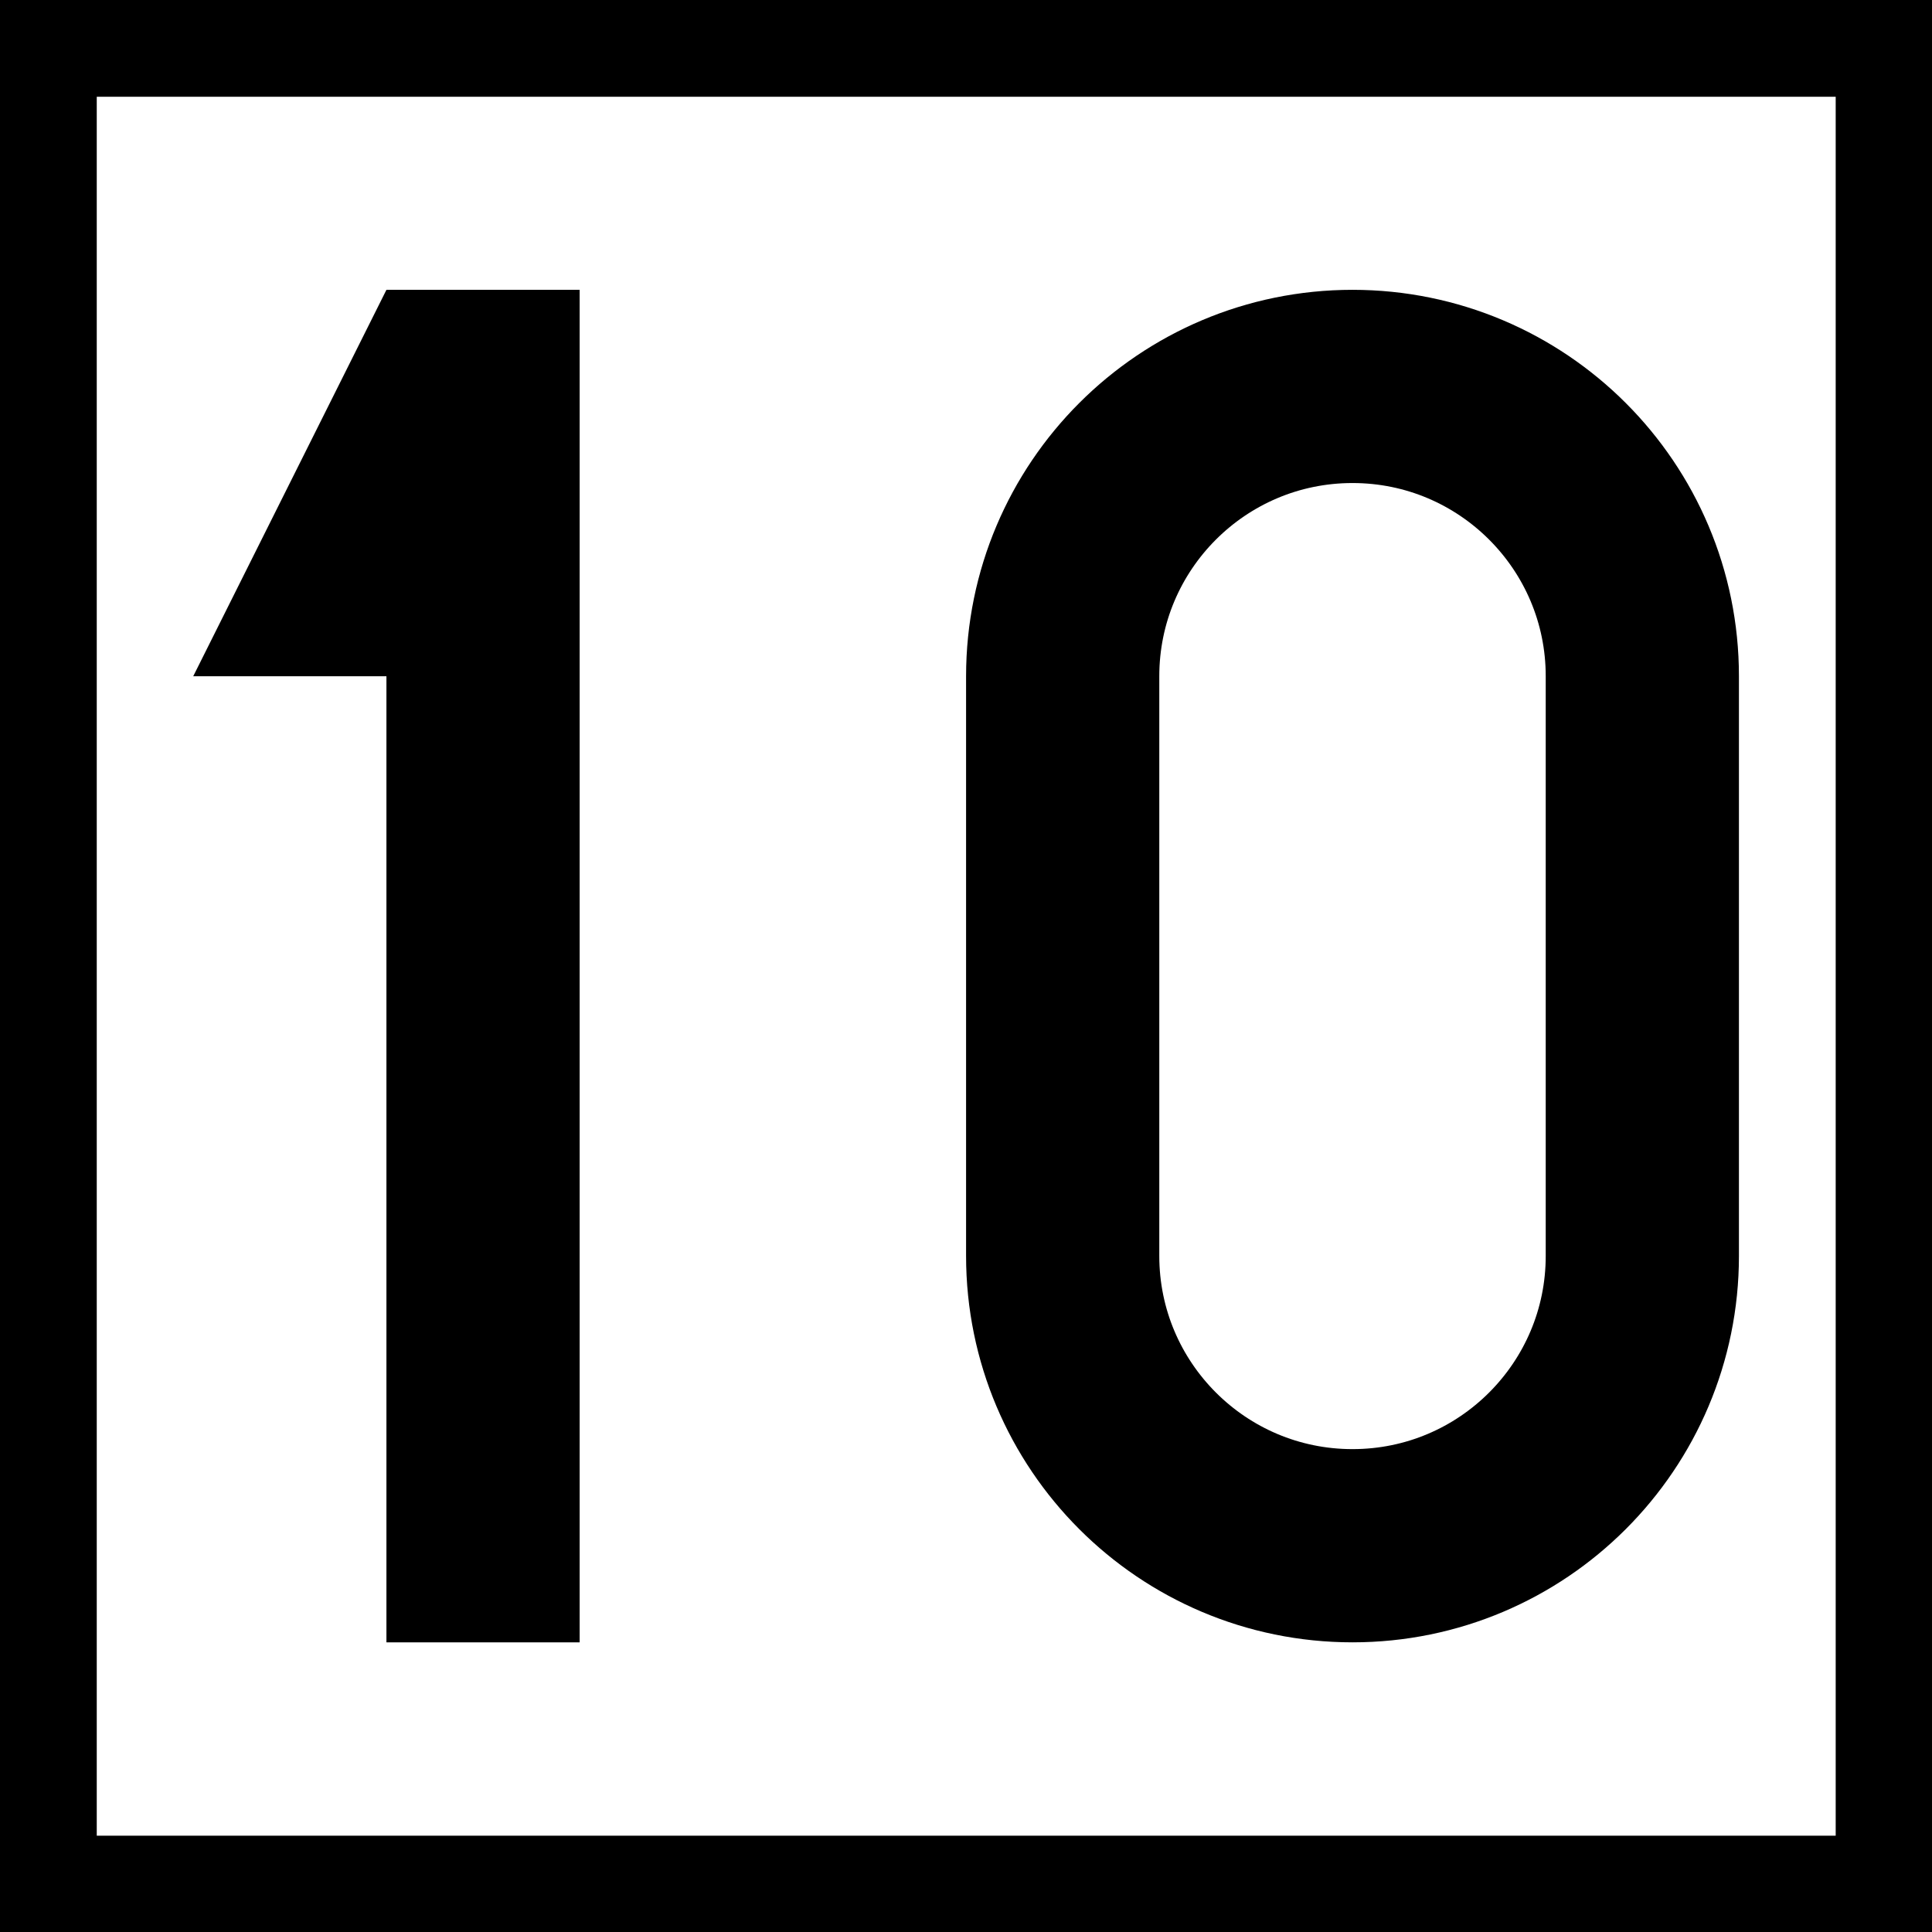
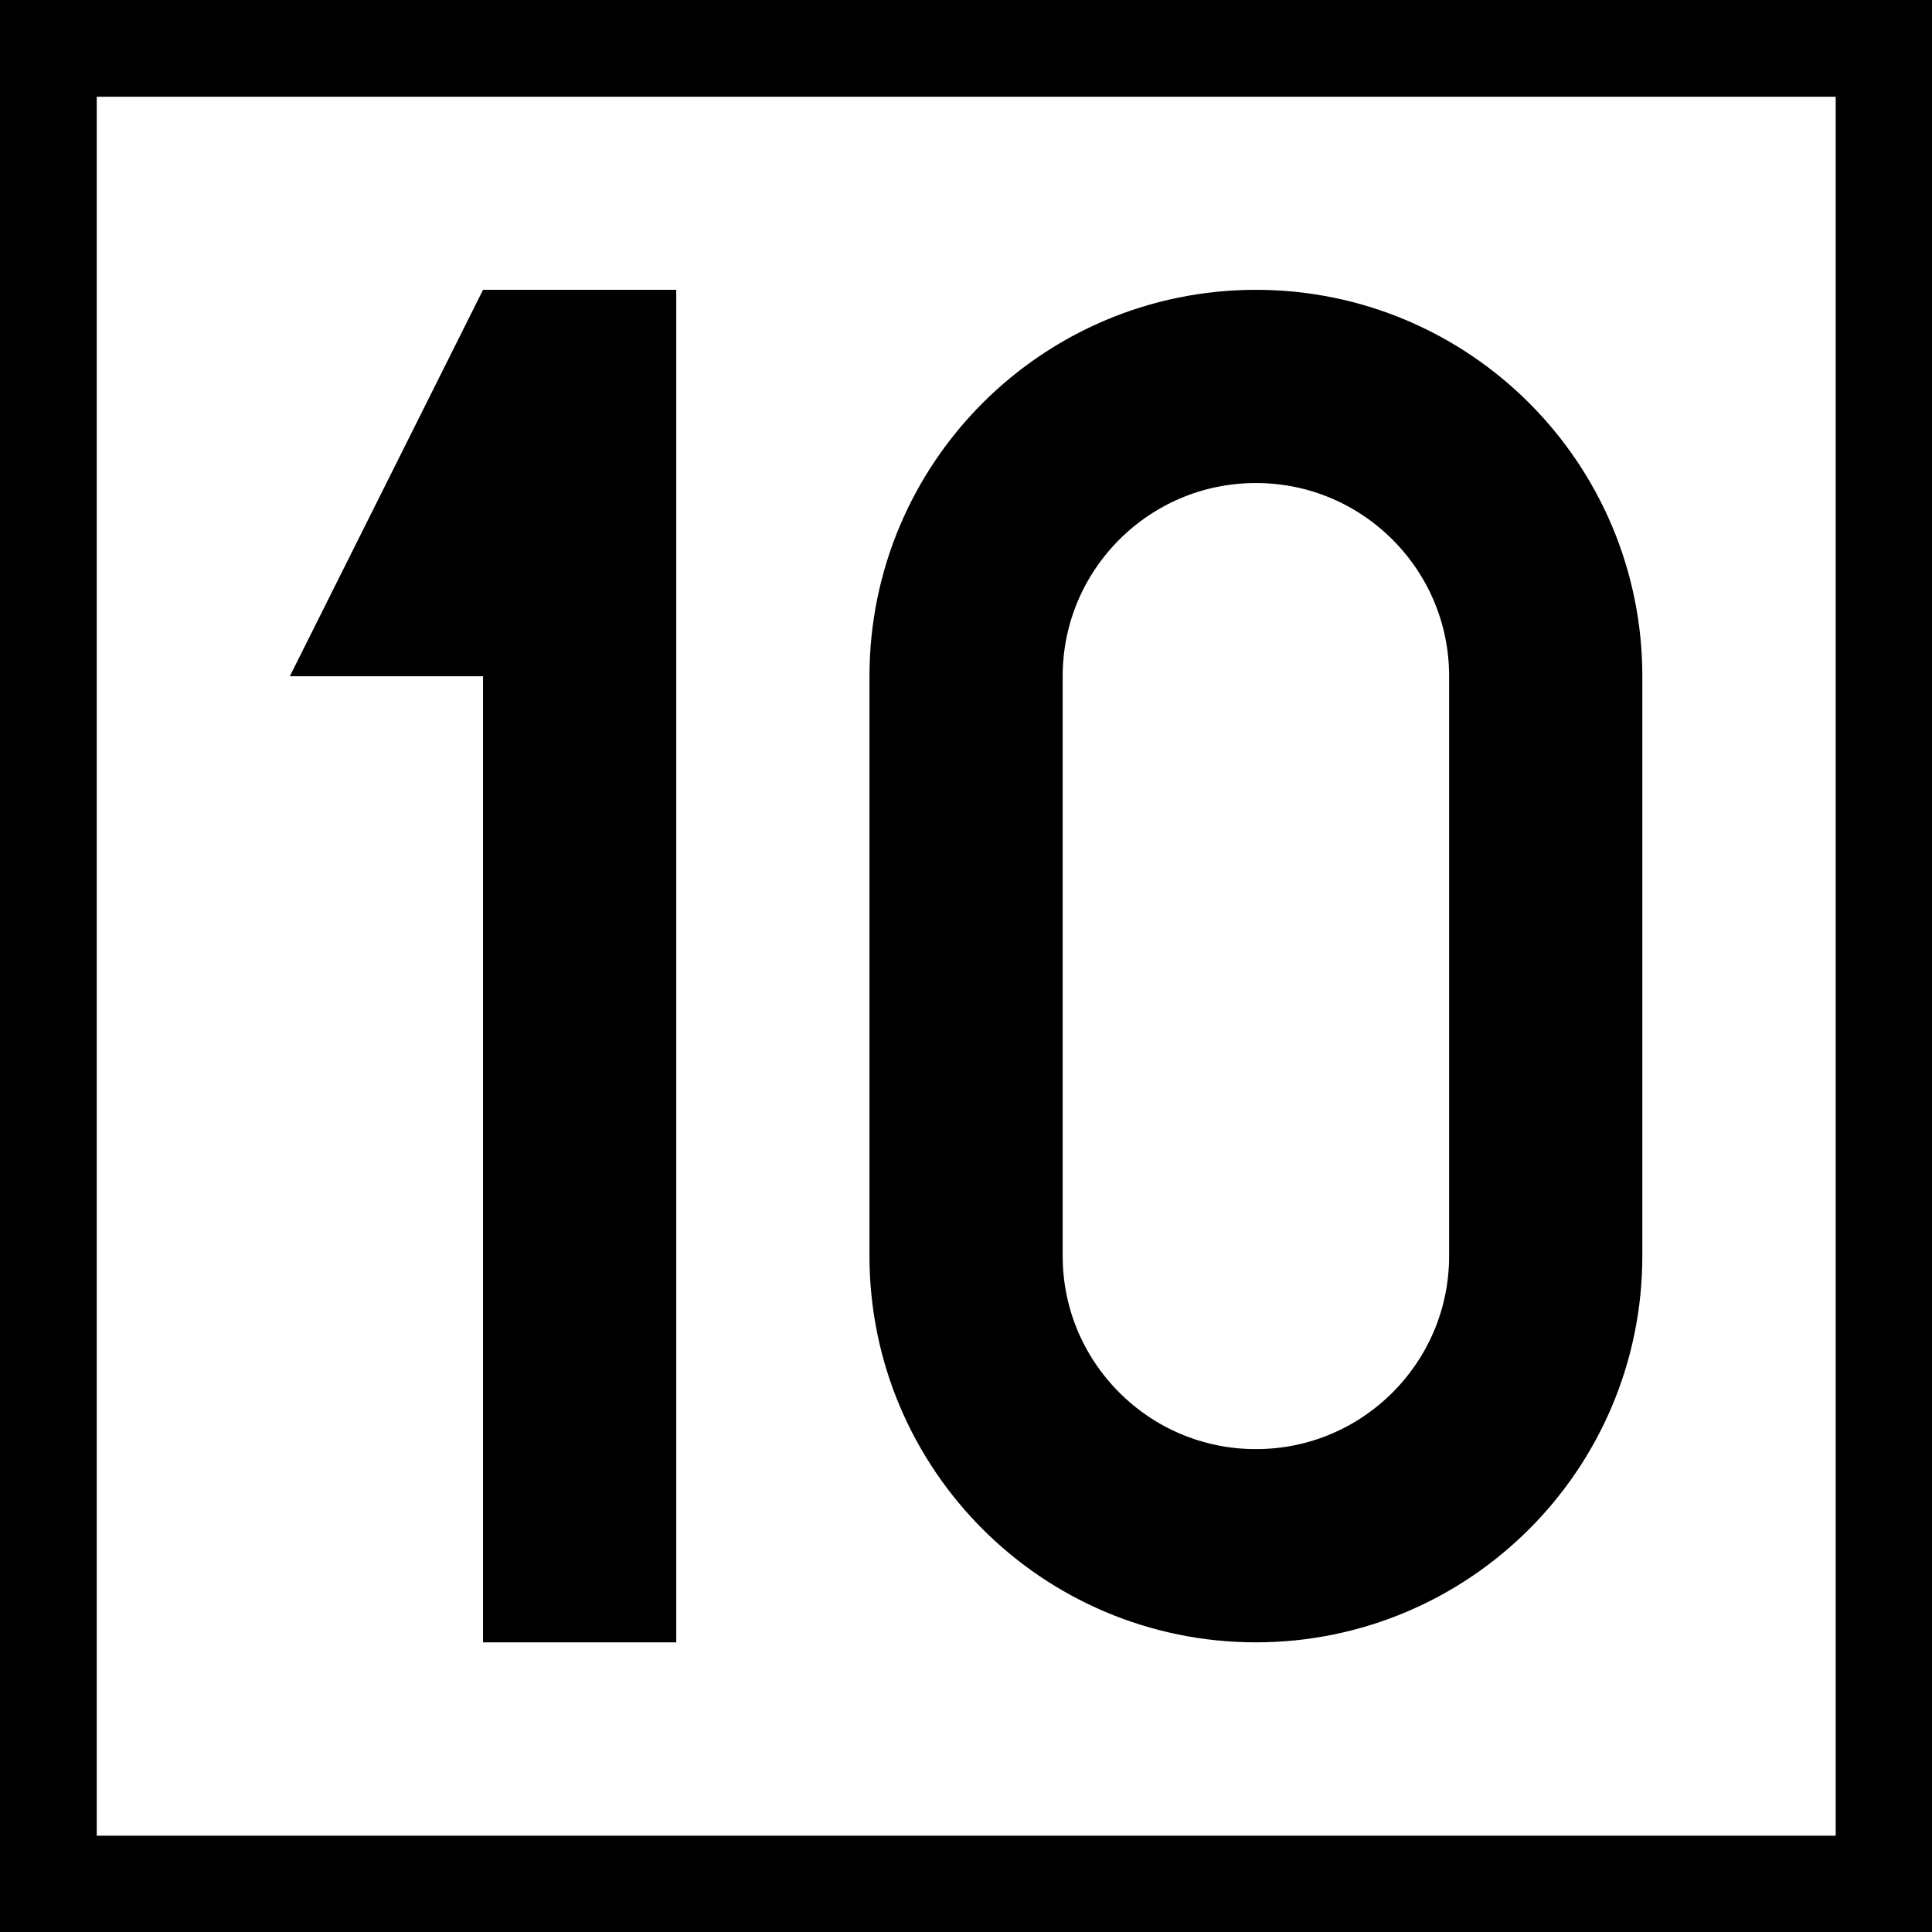
<svg xmlns="http://www.w3.org/2000/svg" width="16" height="16" viewBox="0 0 4.233 4.233" version="1.1" id="svg1">
  <defs id="defs1" />
  <g id="layer1">
    <rect style="fill:#000000;stroke:none;stroke-width:10.583;stroke-miterlimit:5" id="rect2" width="4.233" height="4.233" x="0" y="0" />
    <rect style="fill:#ffffff;stroke:none;stroke-width:10.583;stroke-miterlimit:5" id="rect6" width="3.81" height="3.81" x="0.212" y="0.212" />
    <g id="layer2" transform="matrix(0.00846667,0,0,0.00846667,-1.693334,0.1269999)">
-       <g id="layer2-7" transform="translate(-150)">
-         <path style="fill:#000000;fill-opacity:1;stroke:none;stroke-width:0.265px;stroke-linecap:butt;stroke-linejoin:miter;stroke-opacity:1" d="M 450,60 400,160 h 50 v 250 h 50 V 60 Z" id="path3" />
+       <g id="g6">
+         <g id="layer2-7" transform="translate(-125,-8.6810989e-5)">
+           <path style="fill:#000000;fill-opacity:1;stroke:none;stroke-width:0.265px;stroke-linecap:butt;stroke-linejoin:miter;stroke-opacity:1" d="M 450,60 400,160 h 50 v 250 h 50 V 60 Z" id="path3" />
+         </g>
+         <path id="path18-5" style="fill:none;stroke:#000000;stroke-width:50;stroke-linecap:butt;stroke-dasharray:none" d="m 600,310 c 0,41.421 -33.579,75 -75,75 -41.421,0 -75,-33.579 -75,-75 v -150 c -1e-5,-41.421 33.579,-75 75,-75 41.421,1e-6 75,33.579 75,75 z" />
      </g>
-       <path id="path18-5" style="fill:none;stroke:#000000;stroke-width:50;stroke-linecap:butt;stroke-dasharray:none" d="m 625,310 c 0,41.421 -33.579,75 -75,75 -41.421,0 -75,-33.579 -75,-75 V 160 c -10e-6,-41.421 33.579,-75 75,-75 C 591.421,85 625,118.579 625,160 Z" />
    </g>
  </g>
</svg>
